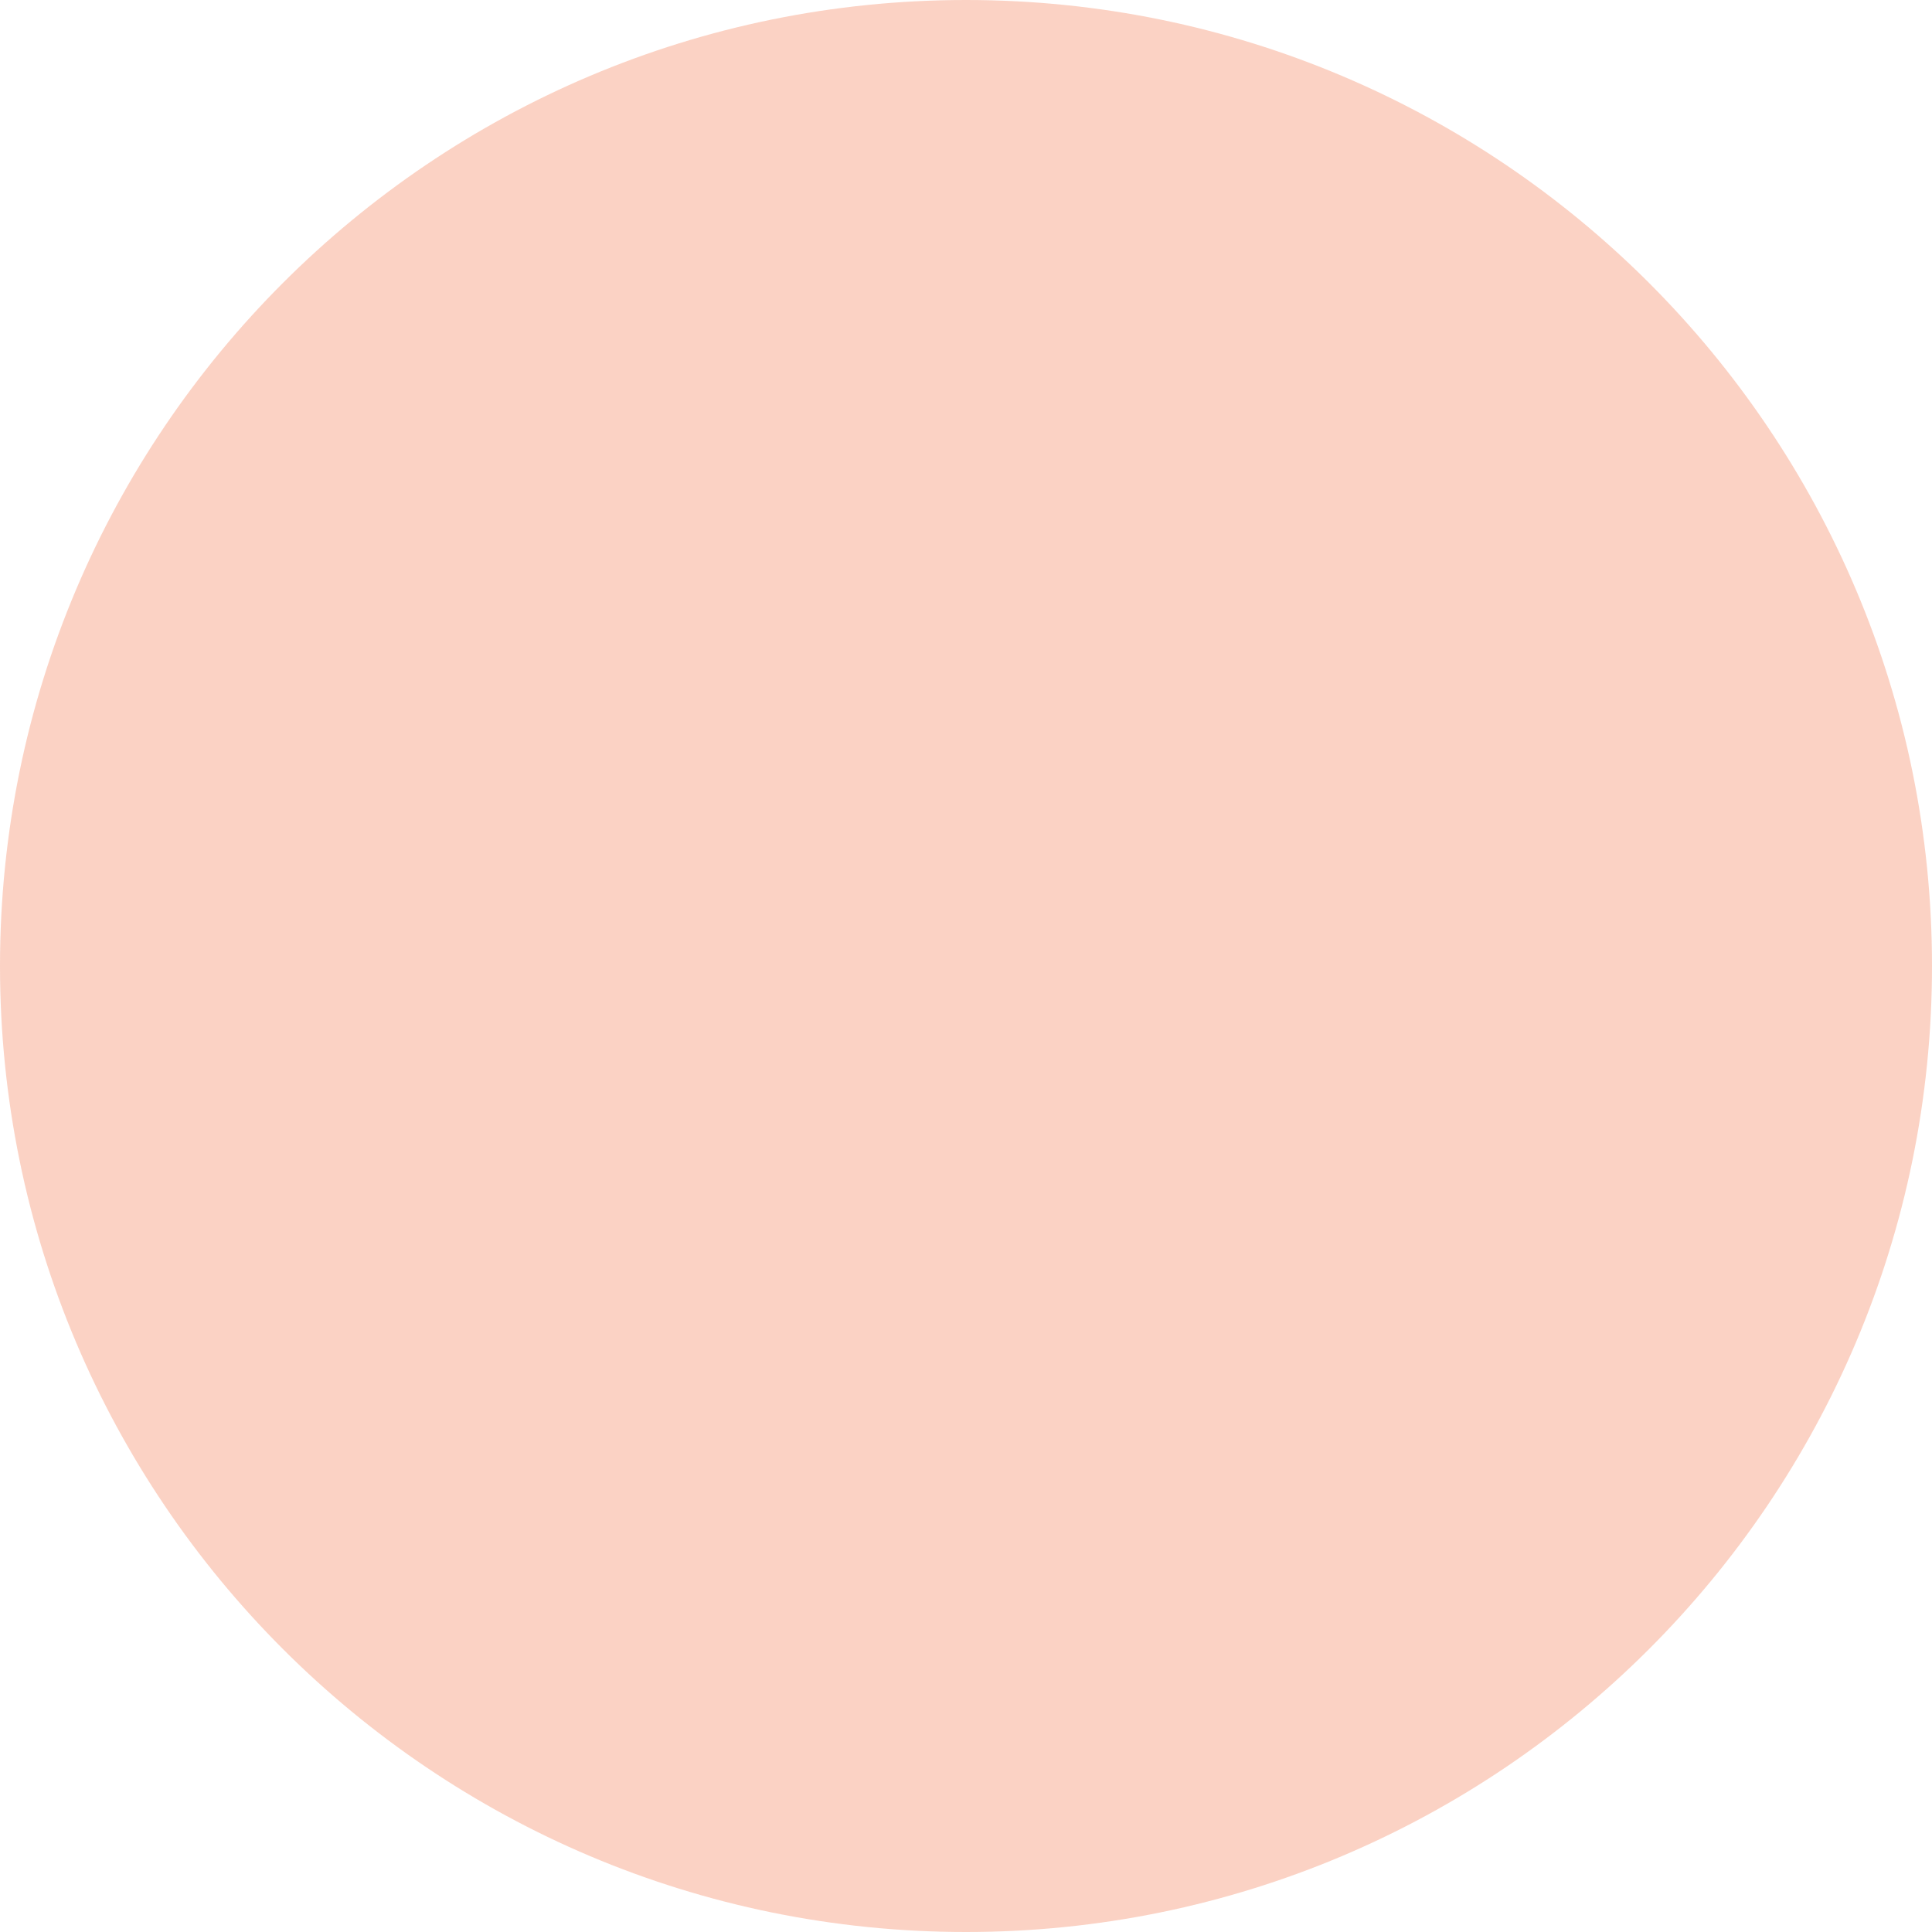
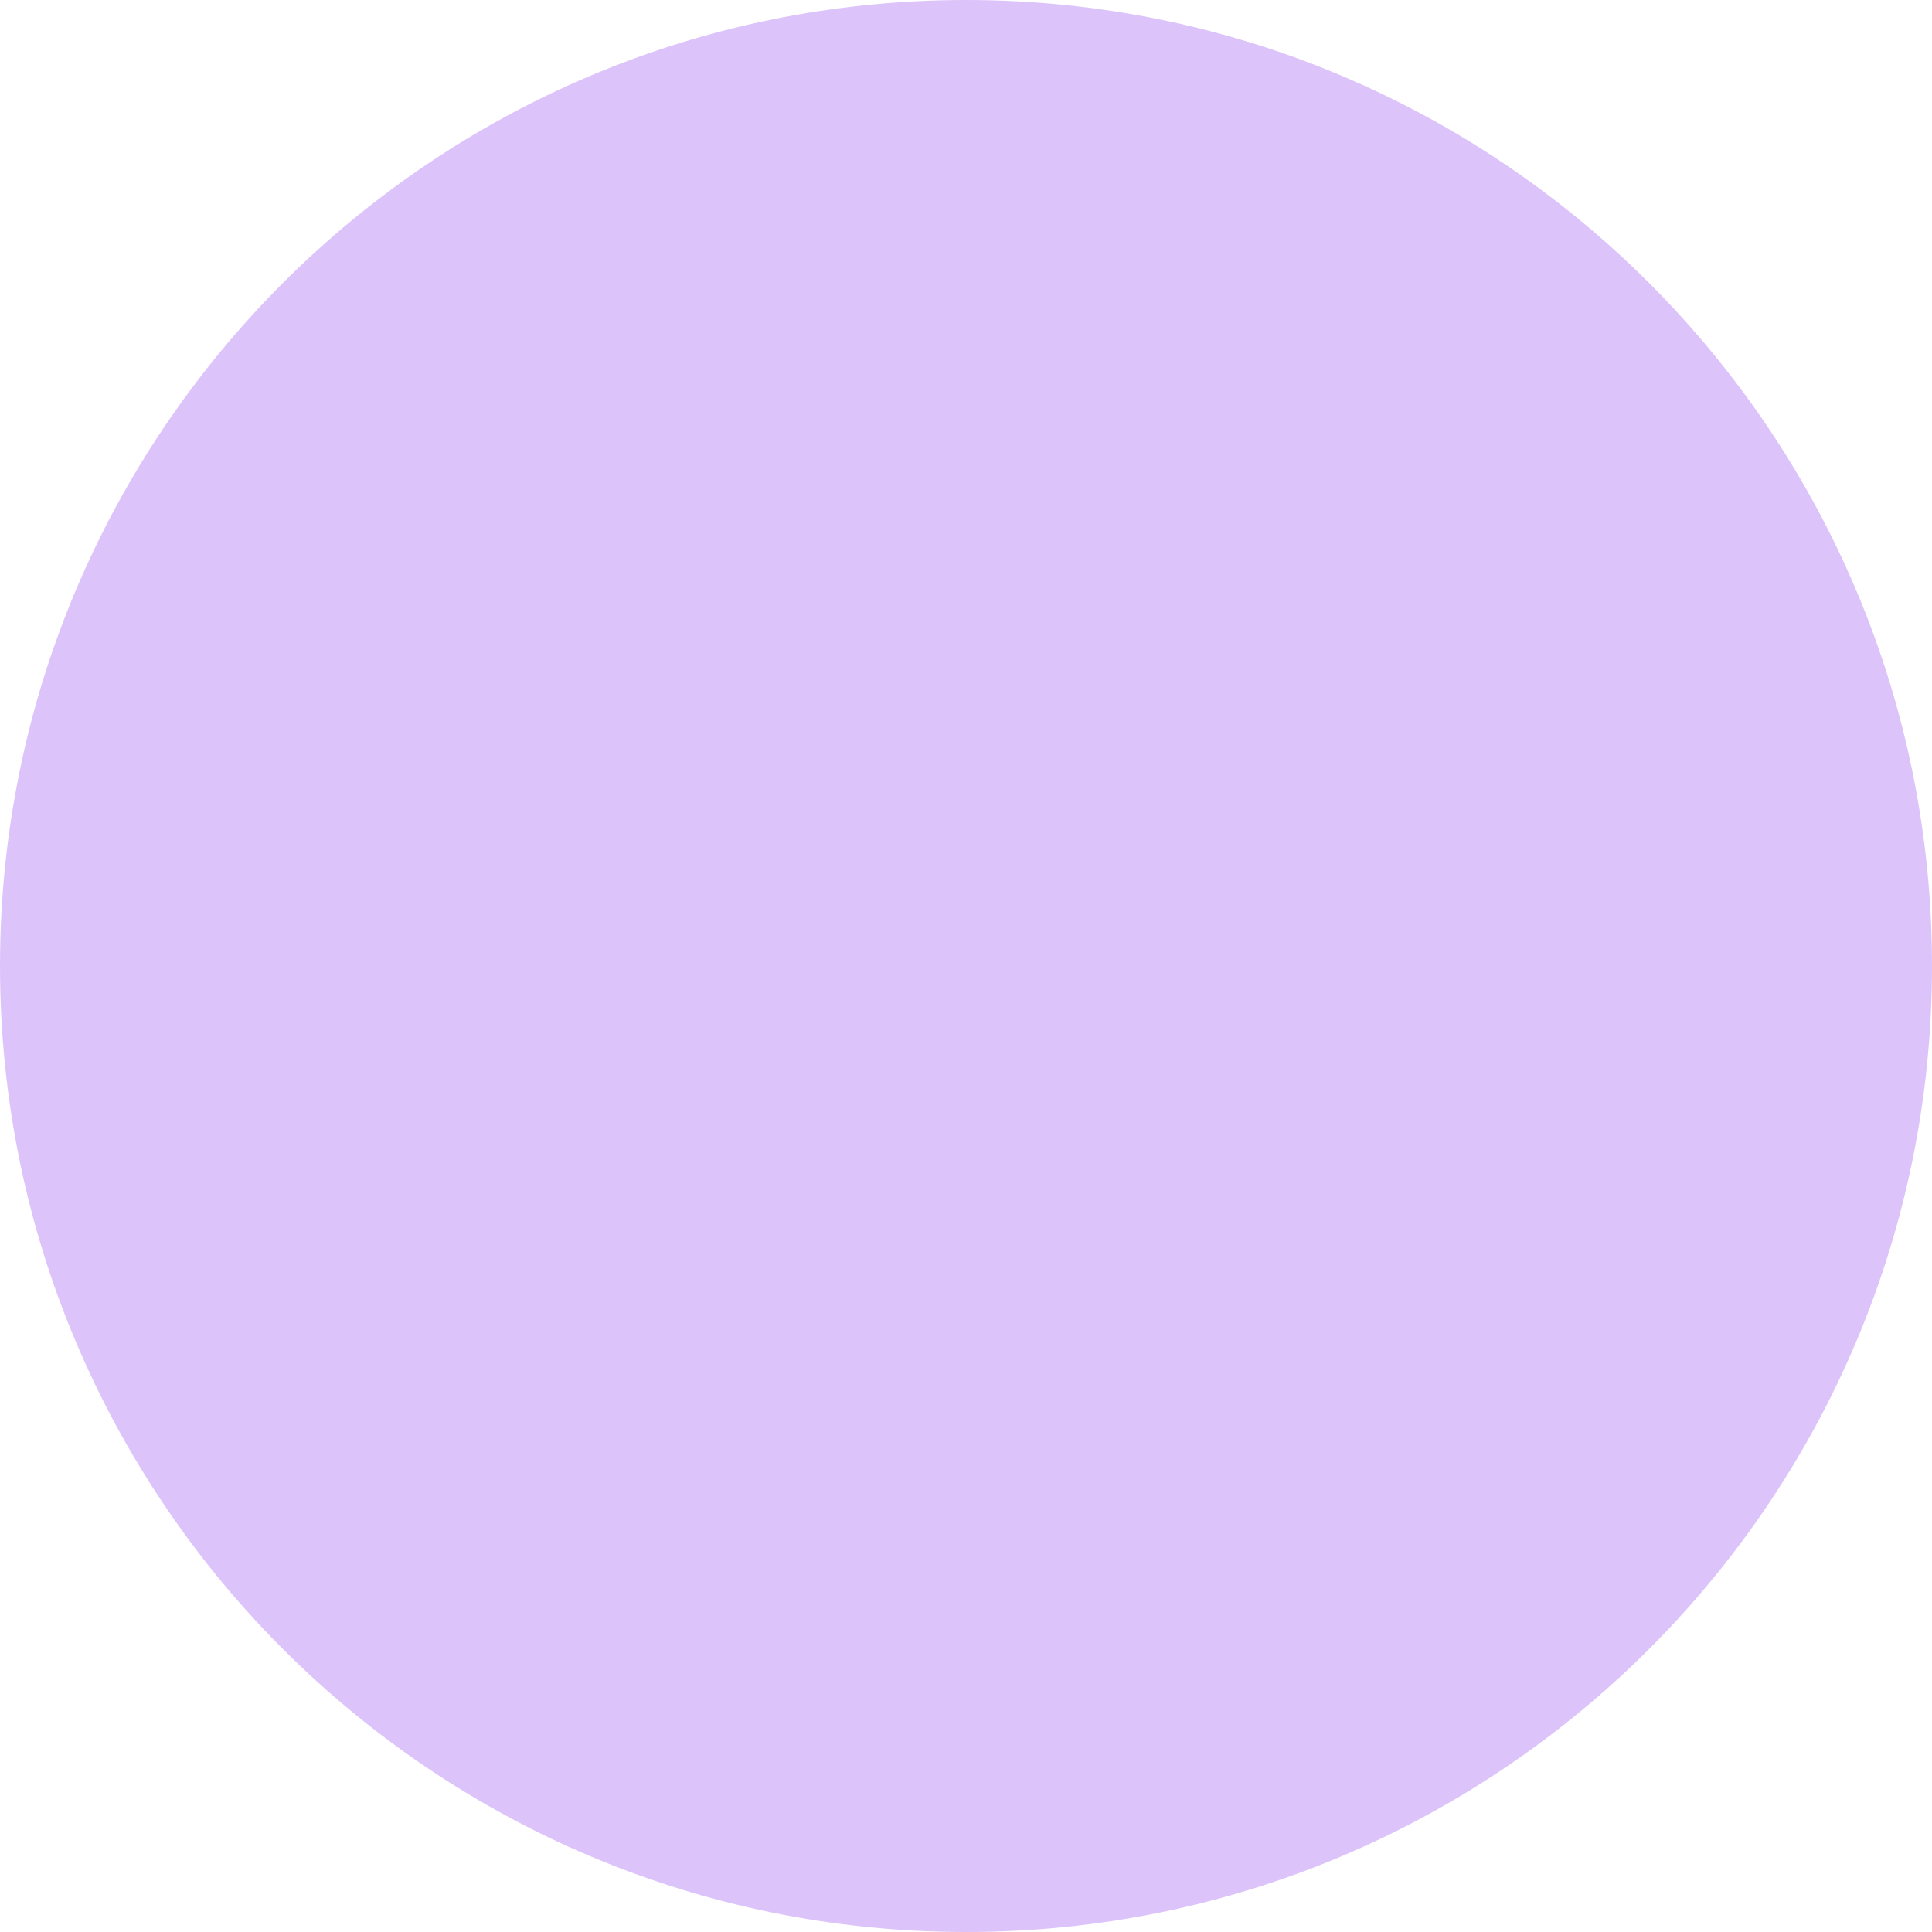
<svg xmlns="http://www.w3.org/2000/svg" preserveAspectRatio="none" overflow="visible" style="display: block;" width="340" height="340" viewBox="0 0 340 340" fill="none">
-   <circle id="deco" cx="170" cy="170" r="170" fill="#F26839" fill-opacity="0.3" />
+   <circle id="deco" cx="170" cy="170" r="170" fill="#8939F2" fill-opacity="0.3" />
</svg>
